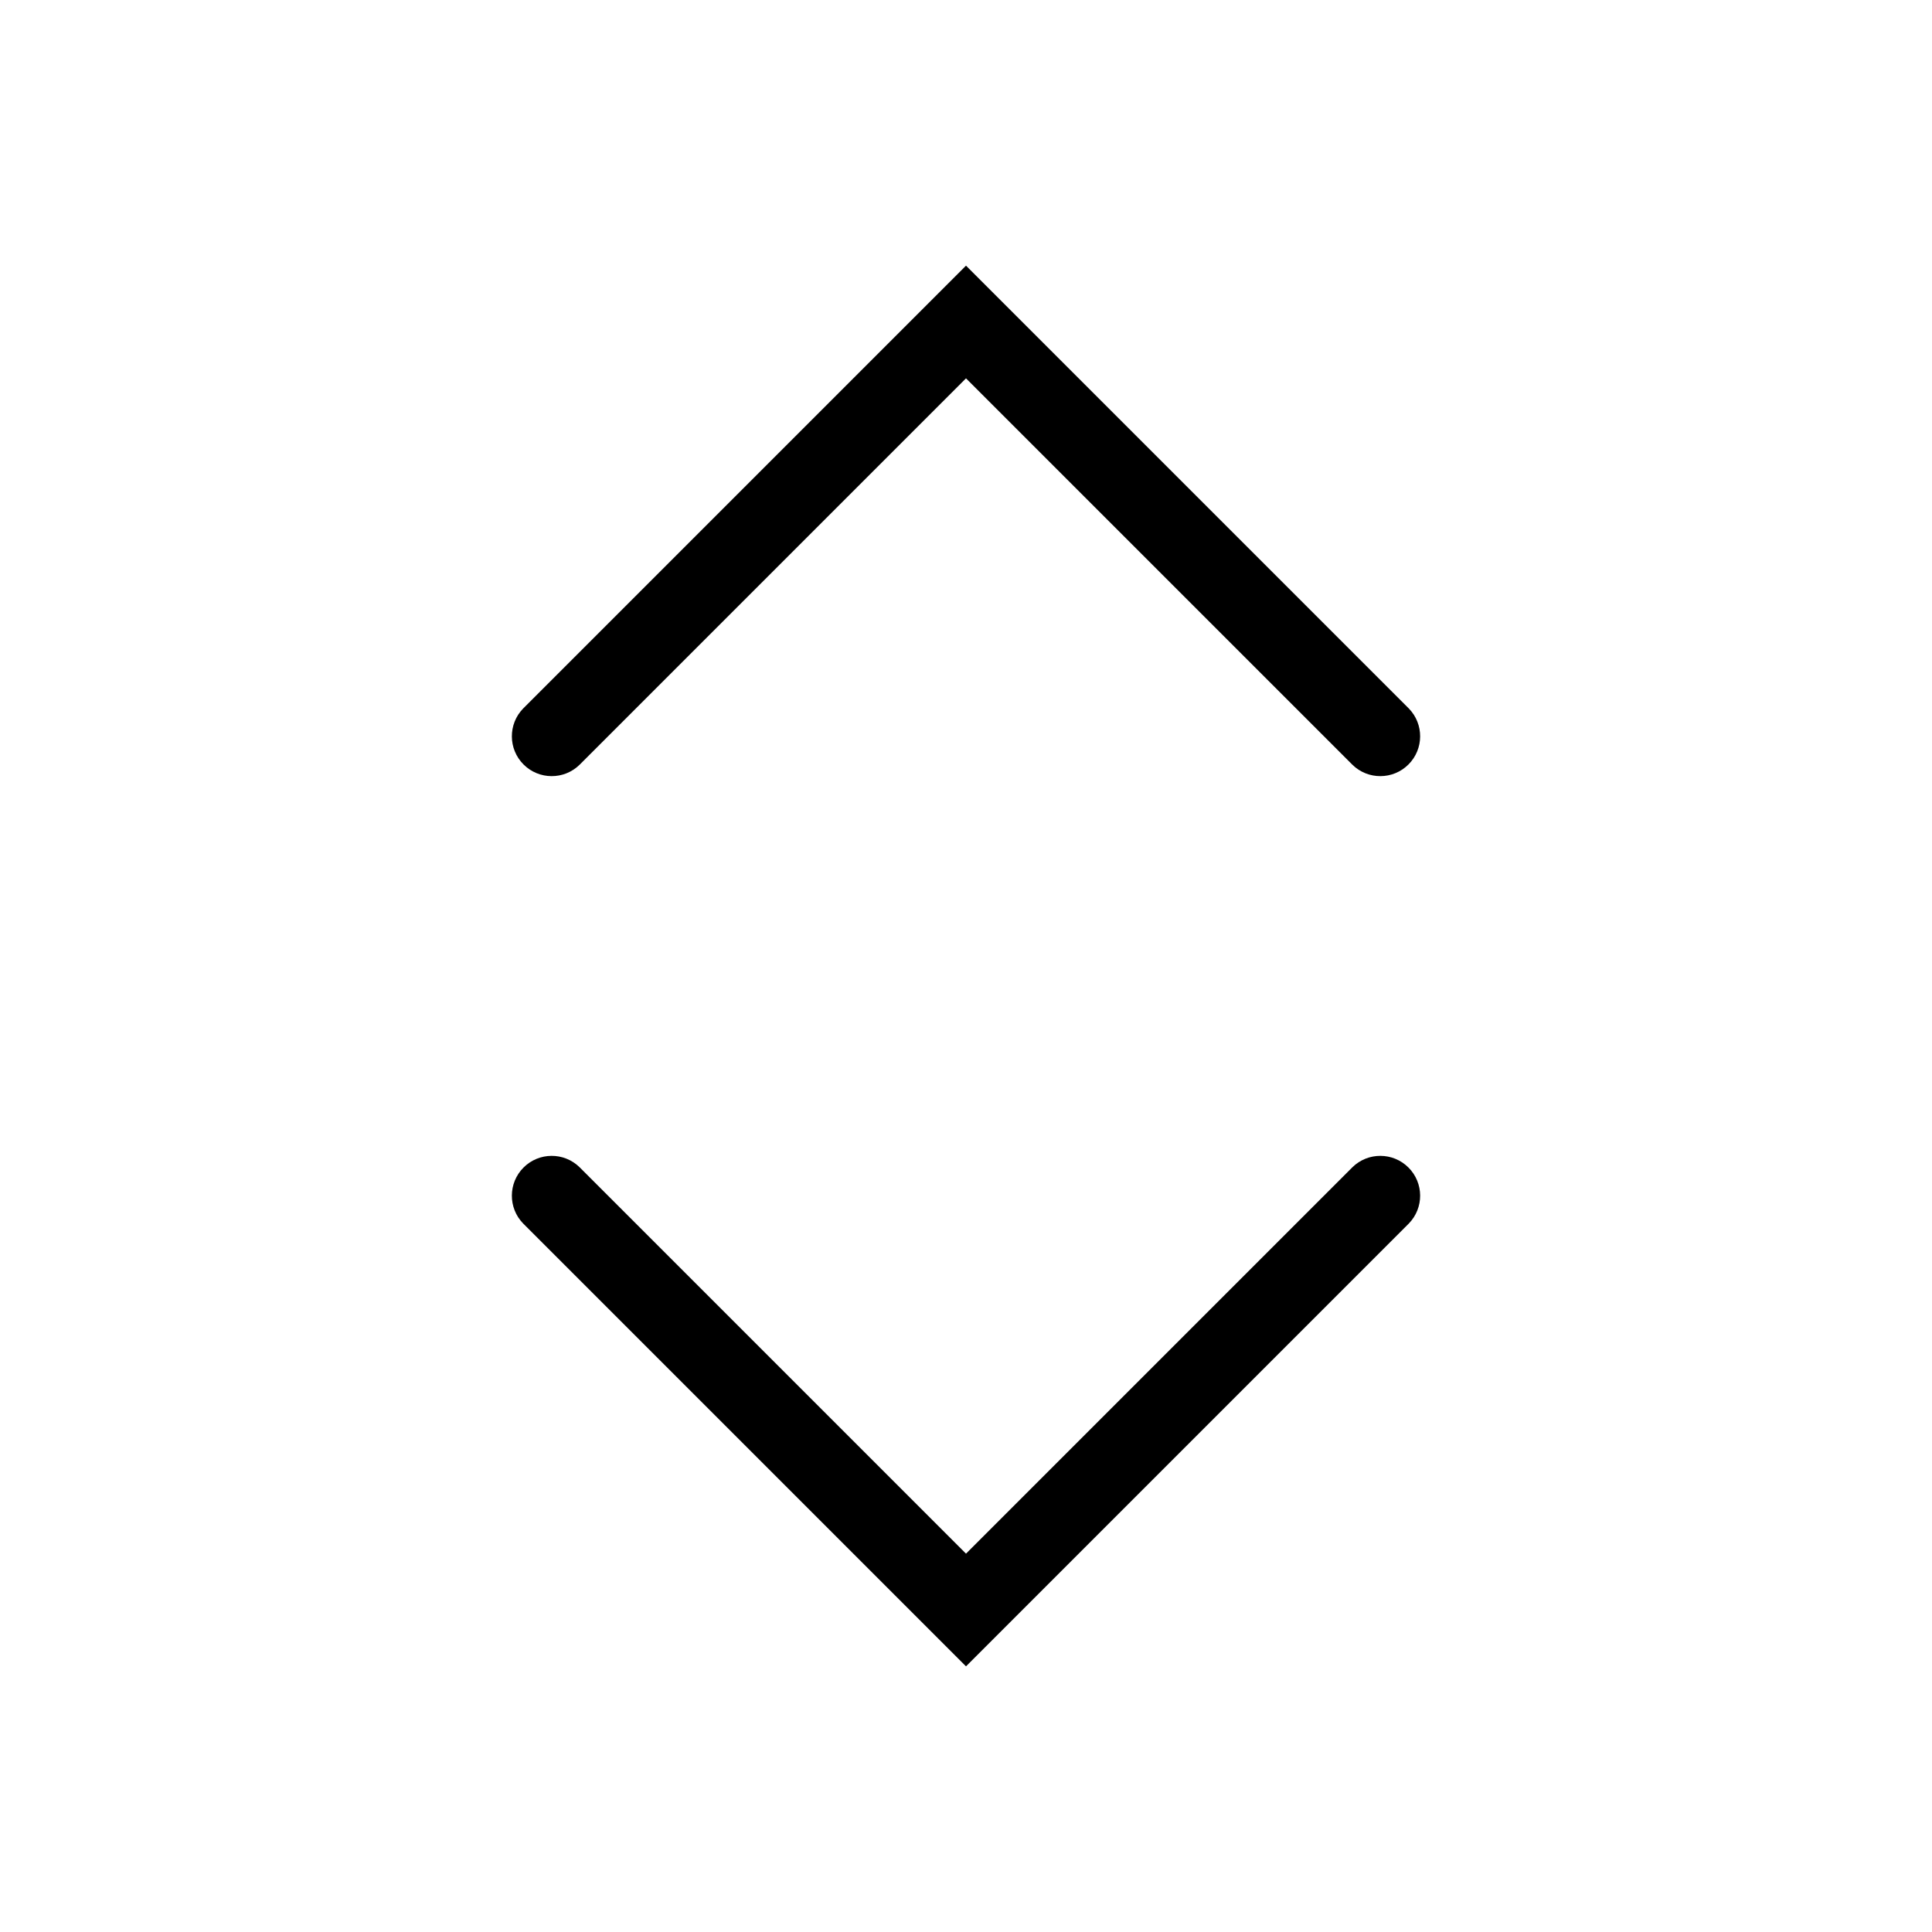
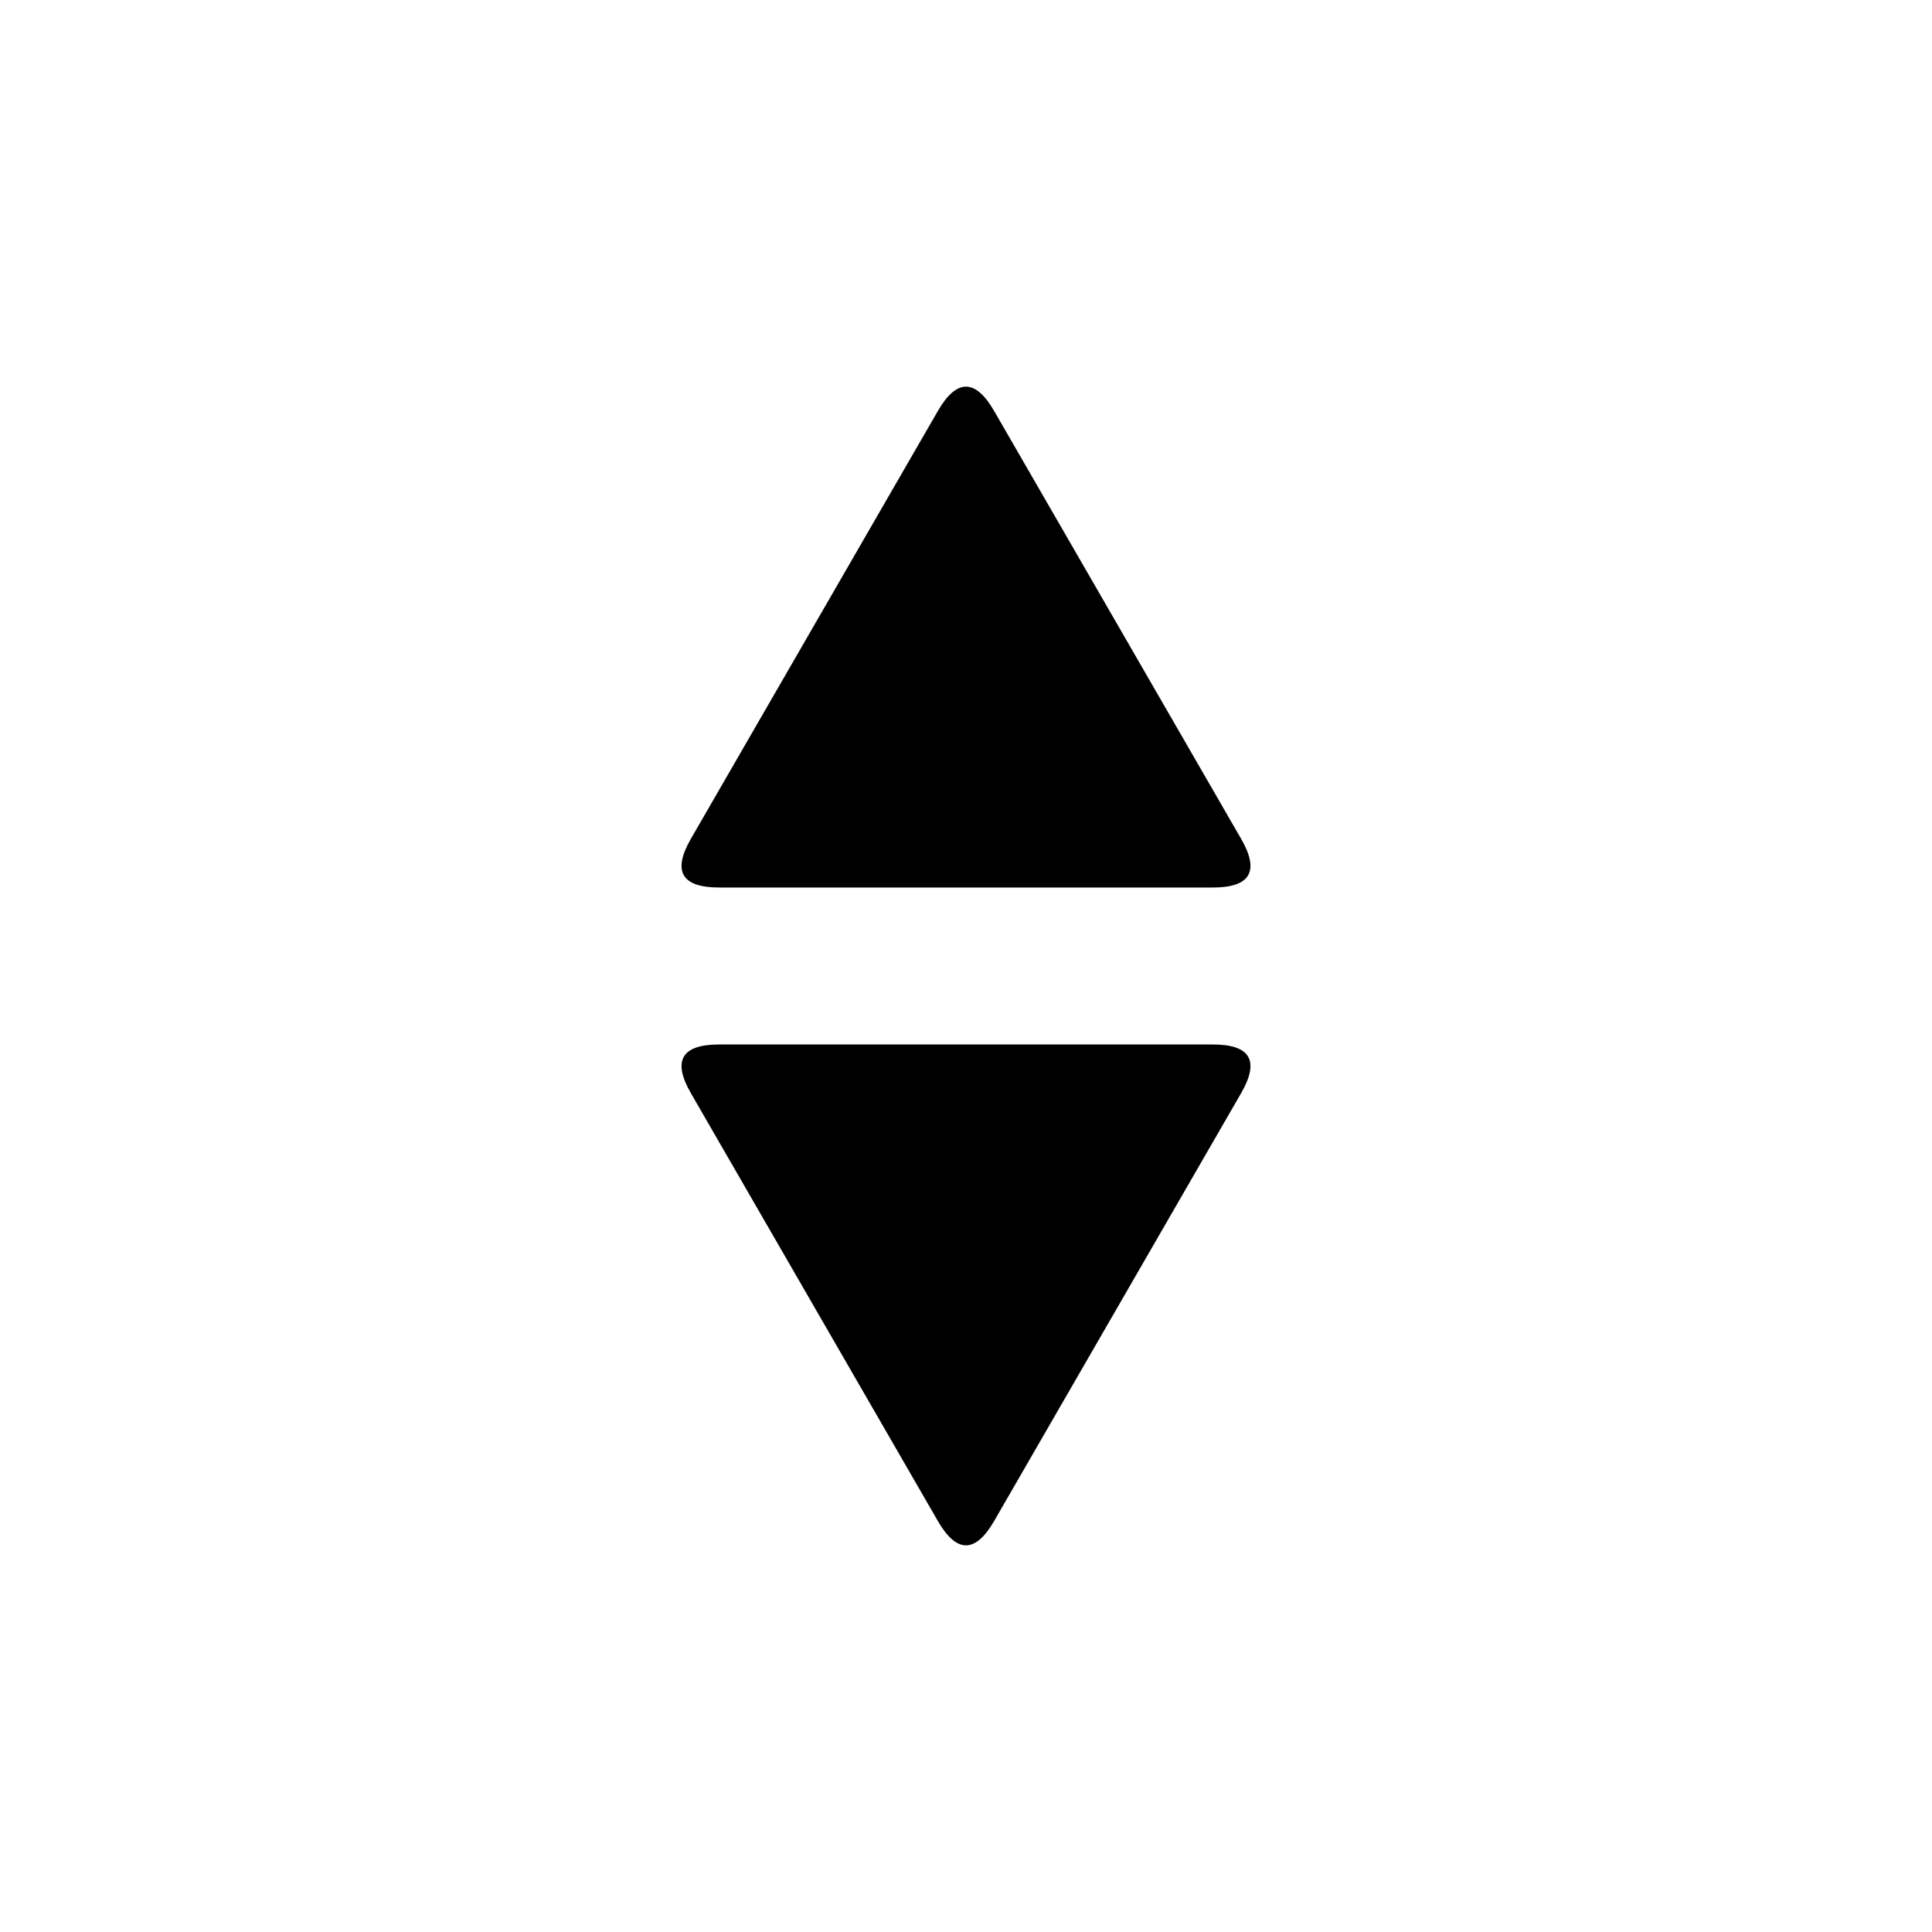
<svg xmlns="http://www.w3.org/2000/svg" width="15" height="15" viewBox="0 0 24 24" fill="none">
-   <path d="M 12 3.3 L 17.5 8.8 A 0.495 0.495 0 0 1 16.8 9.5 L 12 4.7 L 7.2 9.5 A 0.495 0.495 0 0 1 6.5 8.8 Z" fill="currentColor" />
-   <path d="M 12 20.7 L 6.5 15.2 A 0.495 0.495 0 0 1 7.2 14.5 L 12 19.3 L 16.8 14.5 A 0.495 0.495 0 0 1 17.5 15.2 Z" fill="currentColor" />
+   <path d="M 11.65 5.106 Q 12 4.5 12.35 5.106 L 15.417 10.419 Q 15.767 11.025 15.067 11.025 L 8.933 11.025 Q 8.233 11.025 8.583 10.419 Z" fill="currentColor" />
+   <path d="M 12.35 18.894 Q 12 19.5 11.65 18.894 L 8.583 13.581 Q 8.233 12.975 8.933 12.975 L 15.067 12.975 Q 15.767 12.975 15.417 13.581 Z" fill="currentColor" />
</svg>
